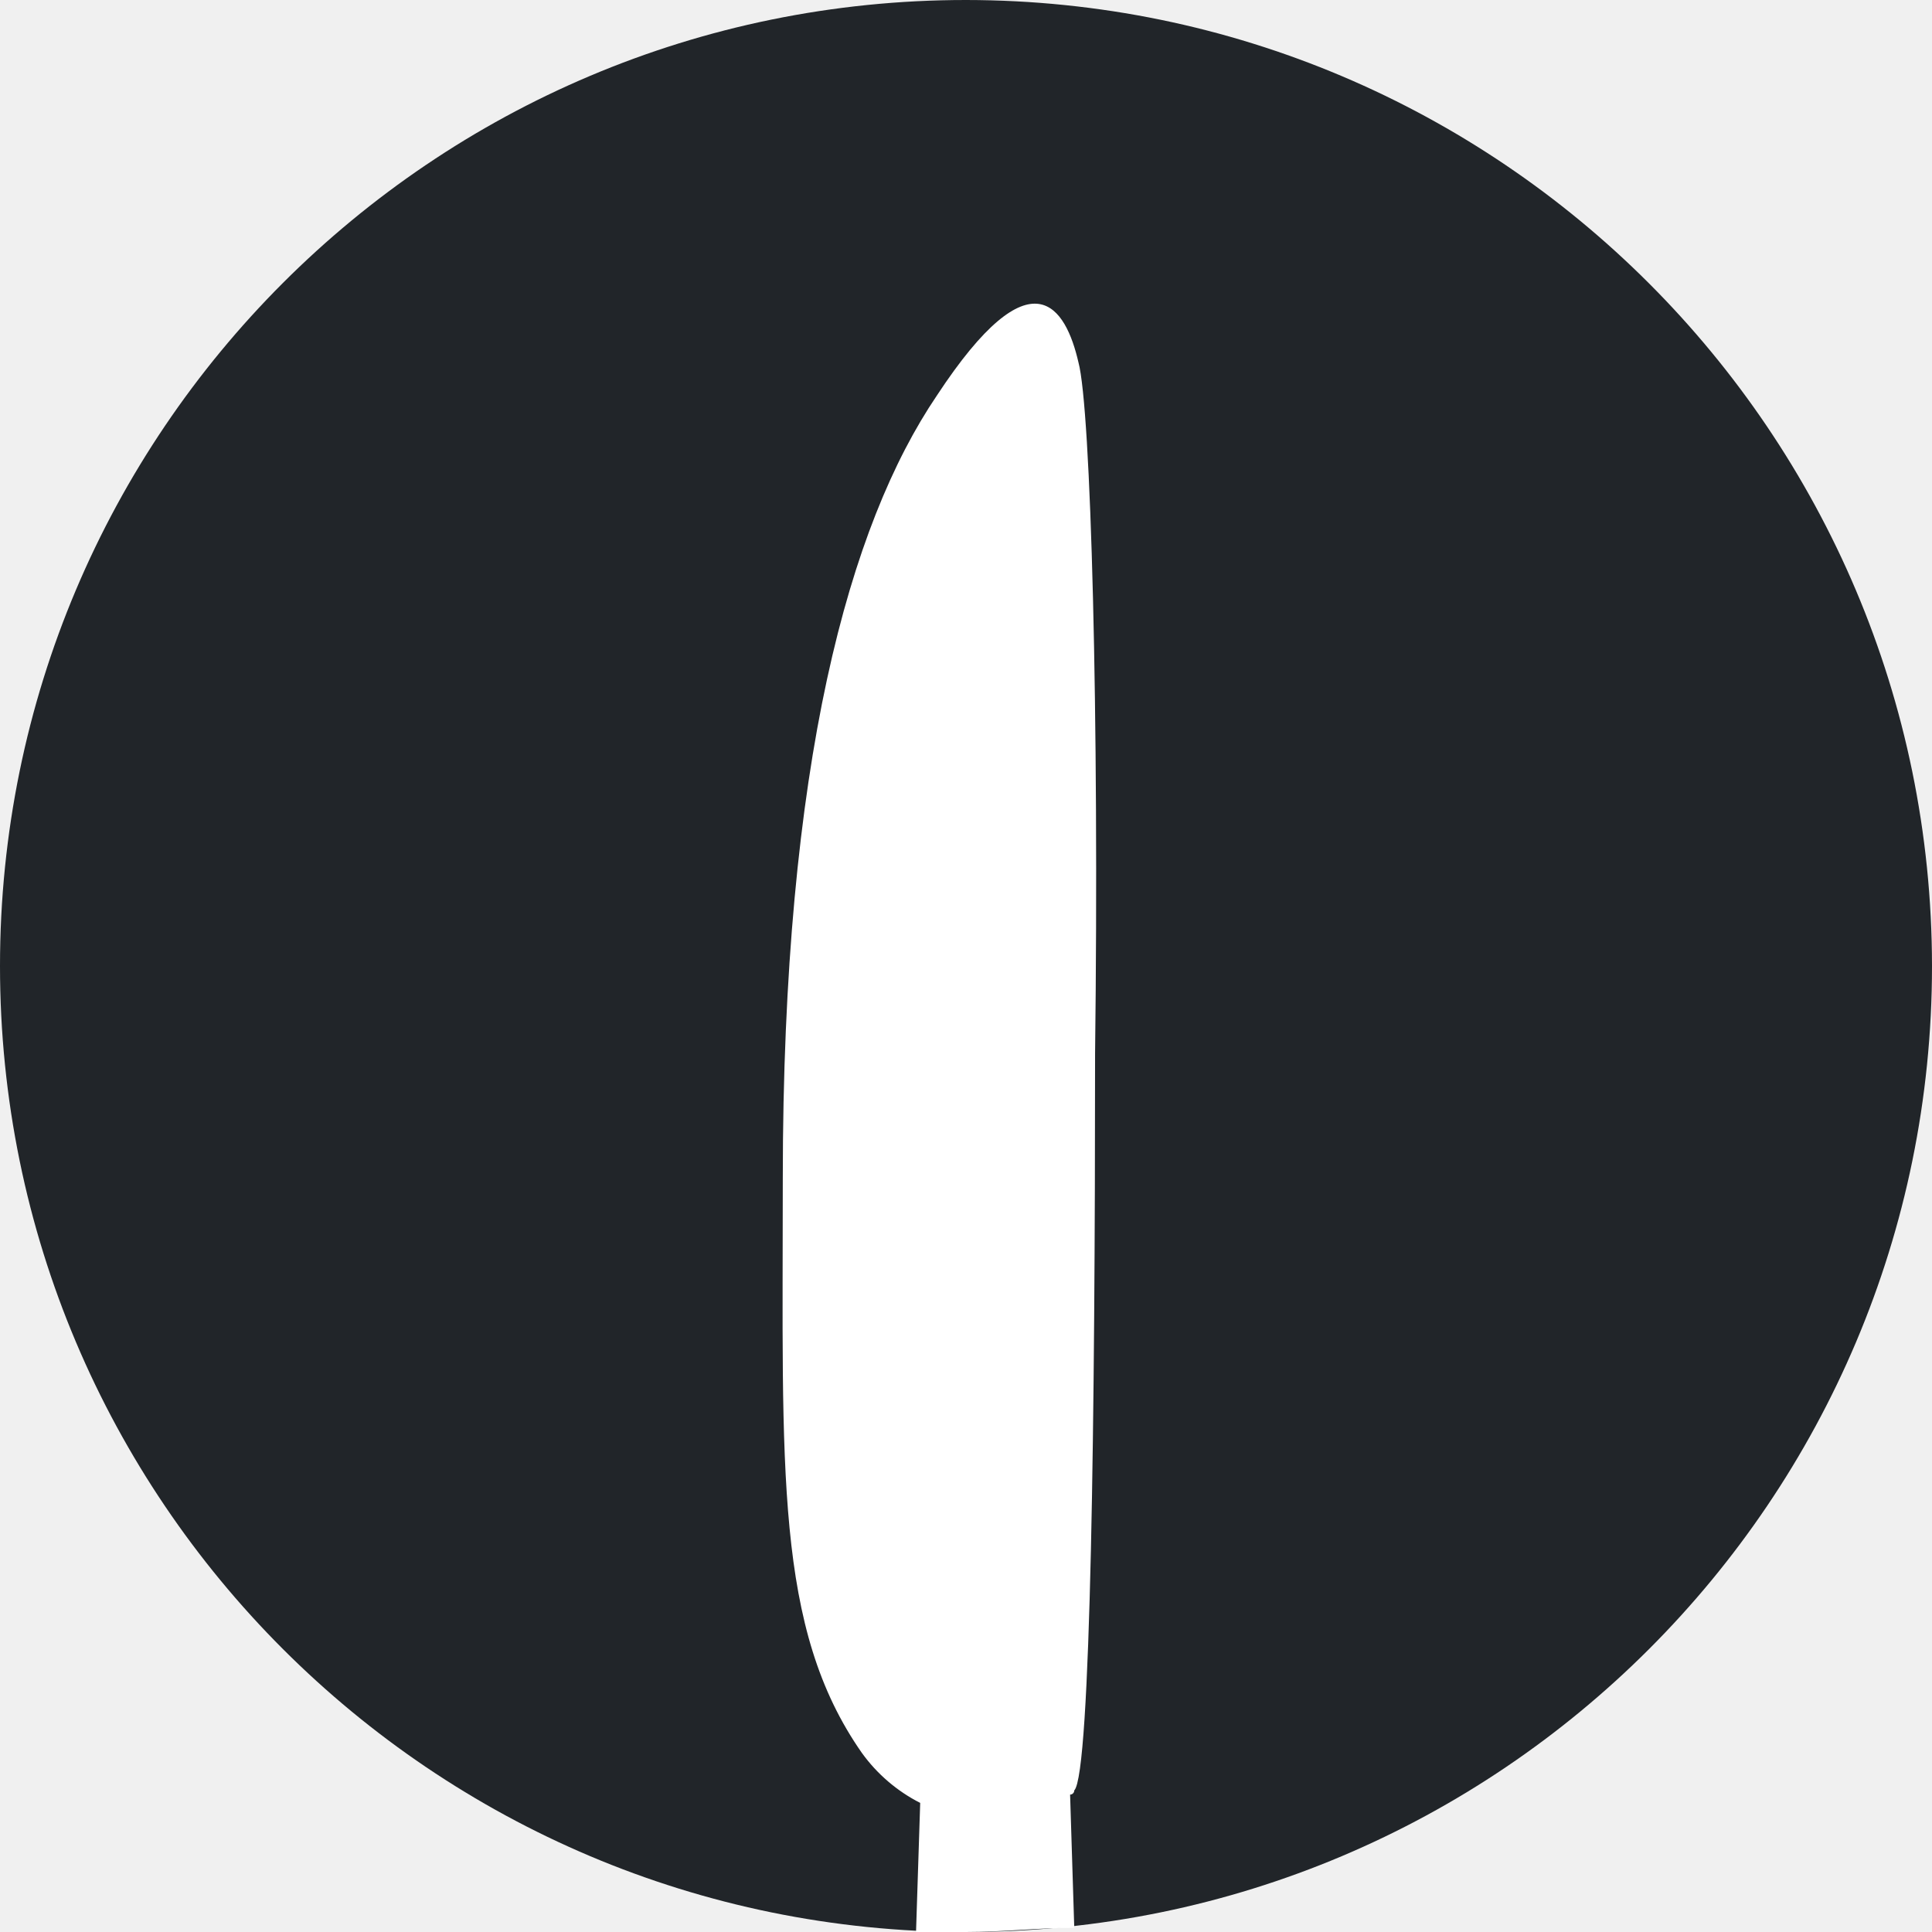
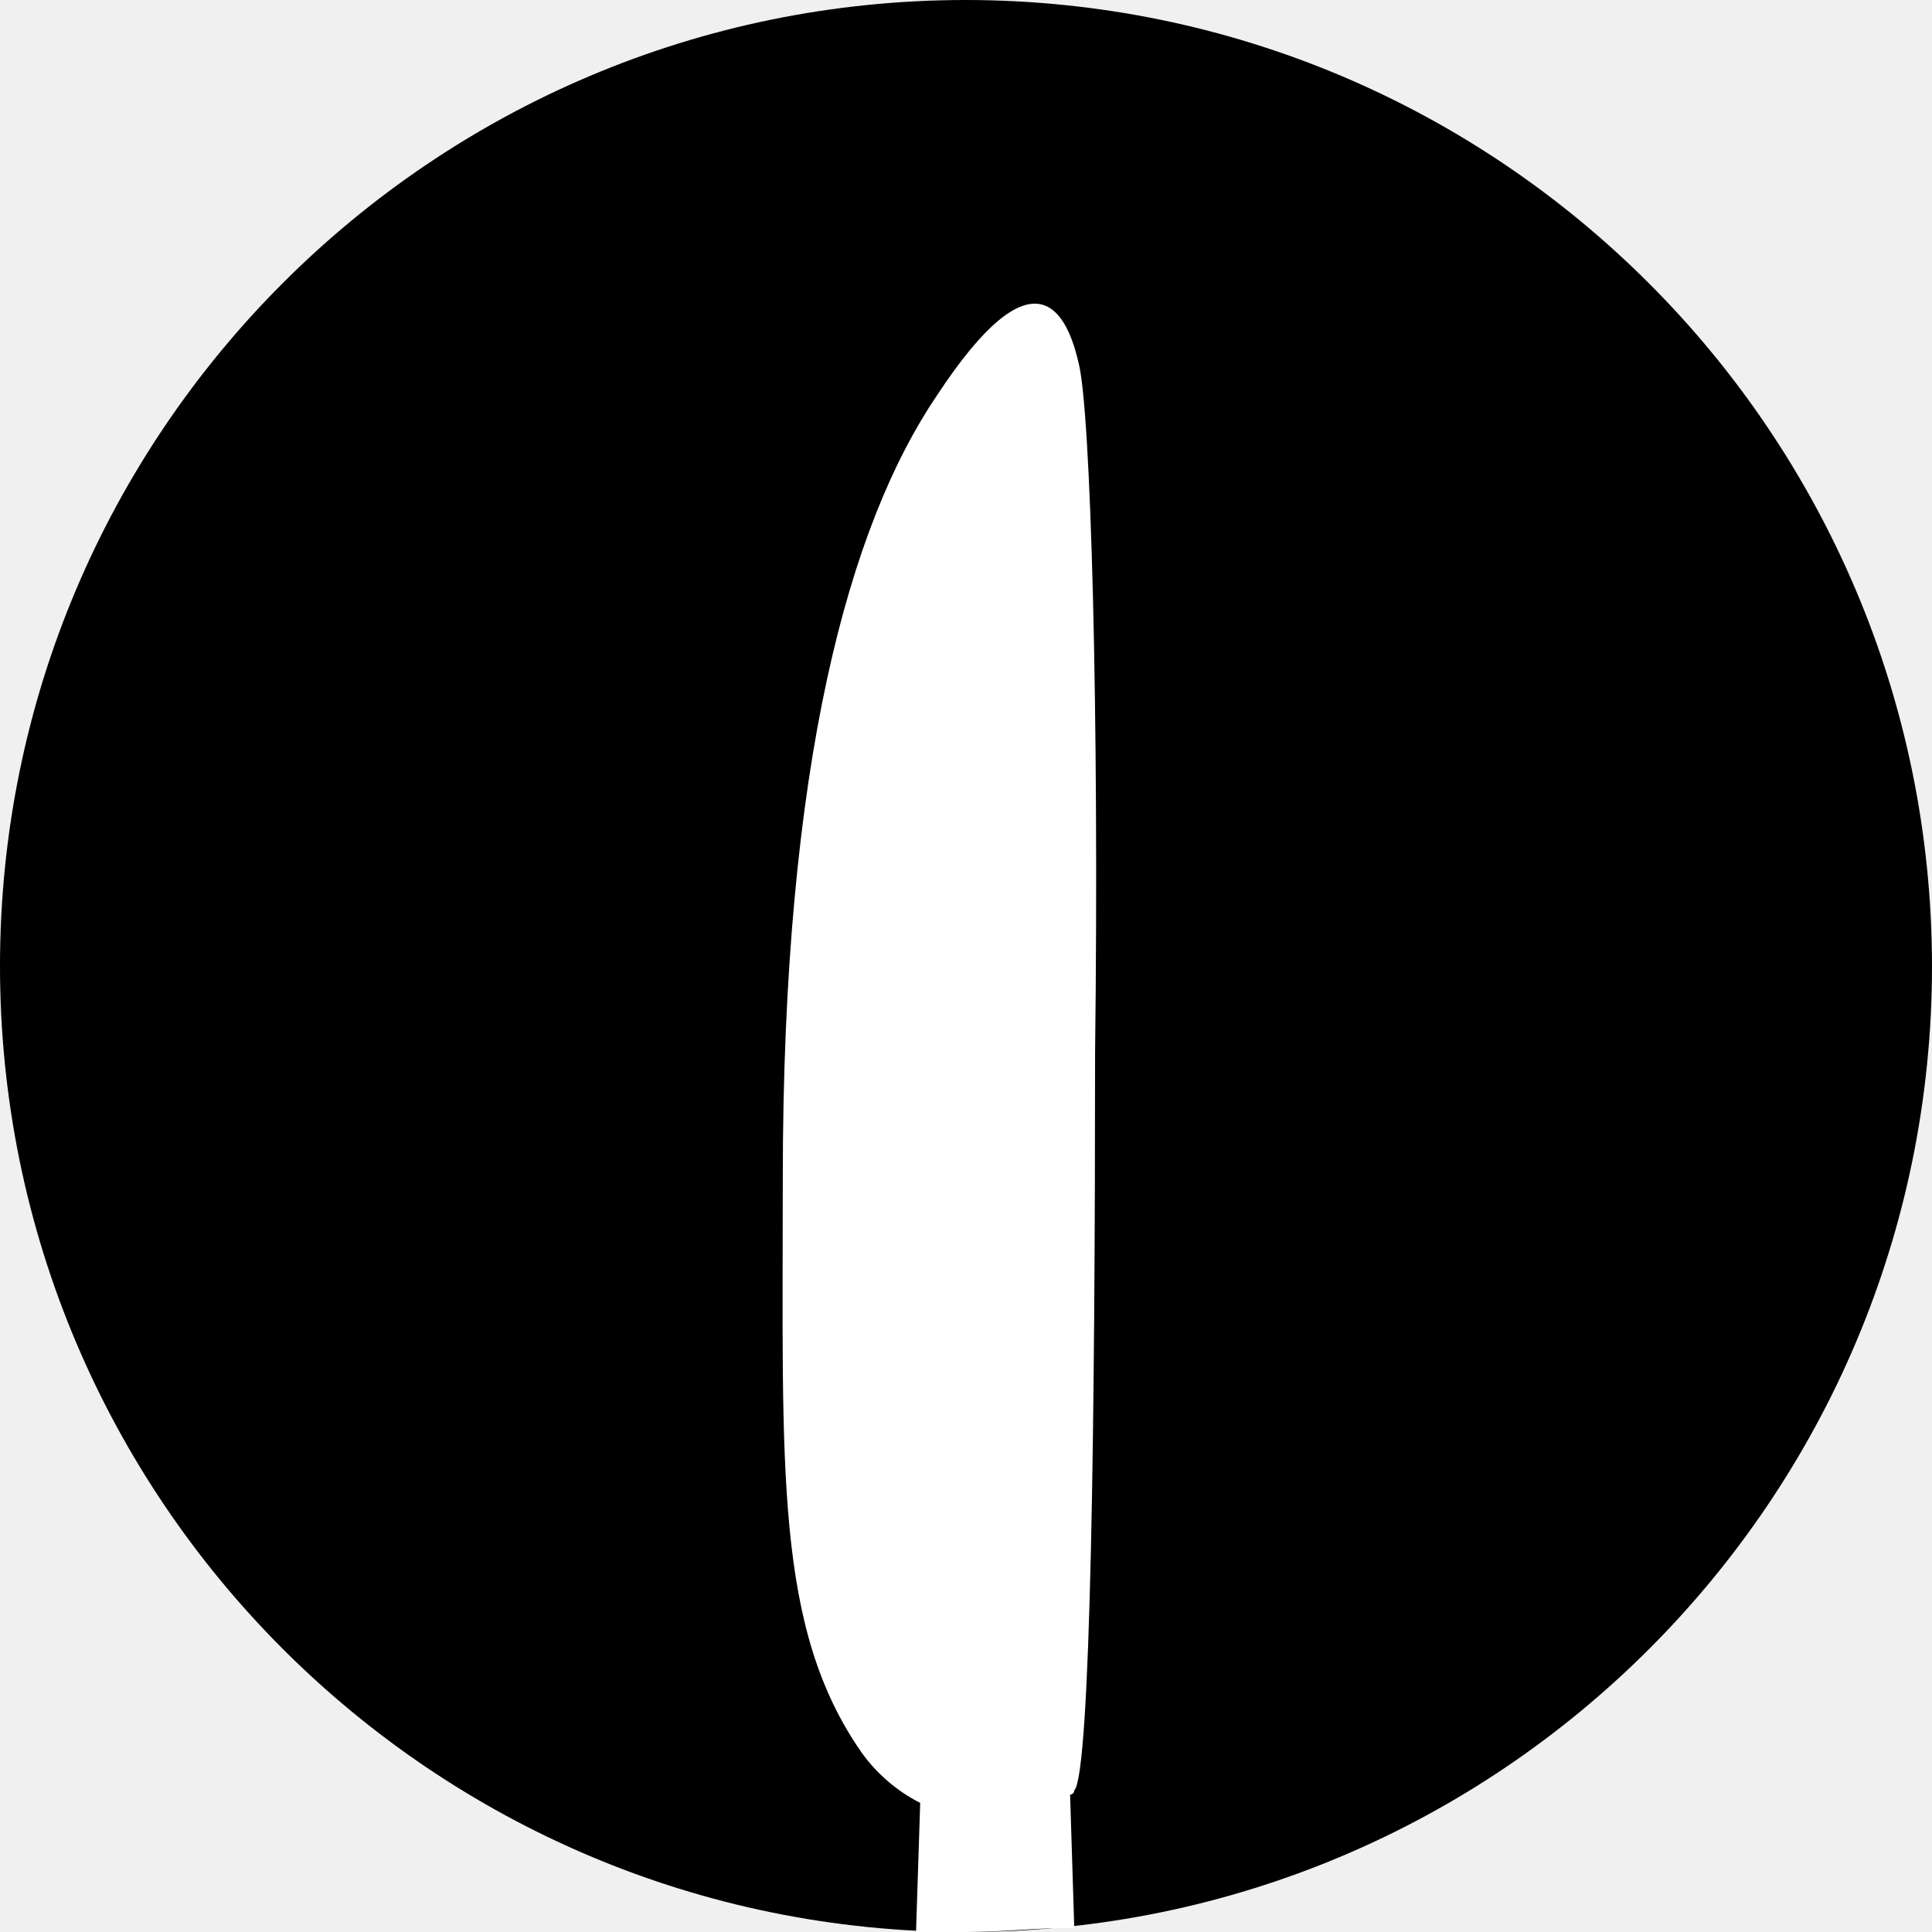
<svg xmlns="http://www.w3.org/2000/svg" viewBox="0 0 46.4 46.4">
-   <defs>
-     <style>.fillSecondaryBase{fill:#212529;}.fillSvgCutout{fill:#fff;}</style>
-   </defs>
-   <g id="Layer_2" data-name="Layer 2">
-     <g id="Layer_1-2" data-name="Layer 1">
-       <g id="_Group_" data-name="&lt;Group&gt;">
-         <path id="_Path_" data-name="&lt;Path&gt;" class="fillSecondaryBase" d="M46.4,23.2A23.2,23.2,0,1,1,23.2,0,23.22,23.22,0,0,1,46.4,23.2Z" />
-         <path id="_Path_2" data-name="&lt;Path&gt;" class="fillSvgCutout" d="M25.9,8.7c-.3-1.3-1.1-2.7-3.4.8-2.1,3.1-3.7,8.8-3.7,18.8,0,7-.2,10.8,1.9,13.8a3.92,3.92,0,0,0,1.4,1.2L22,46.4h1.2c.9,0,1.7-.1,2.6-.1l-.1-3.2a.1.1,0,0,0,.1-.1c.4-.4.5-9.1.5-17.7C26.4,17.2,26.2,9.8,25.9,8.7Z" />
-       </g>
-     </g>
+   <g>
+     <path class="s-b" d="M46.4,23.2A23.2,23.2,0,1,1,23.2,0,23.22,23.22,0,0,1,46.4,23.2Z" />
+     <path fill="#ffffff" d="M25.9,8.7c-.3-1.3-1.1-2.7-3.4.8-2.1,3.1-3.7,8.8-3.7,18.8,0,7-.2,10.8,1.9,13.8a3.92,3.92,0,0,0,1.4,1.2L22,46.4h1.2c.9,0,1.7-.1,2.6-.1l-.1-3.2a.1.1,0,0,0,.1-.1c.4-.4.5-9.1.5-17.7C26.4,17.2,26.2,9.8,25.9,8.7Z" />
  </g>
</svg>
